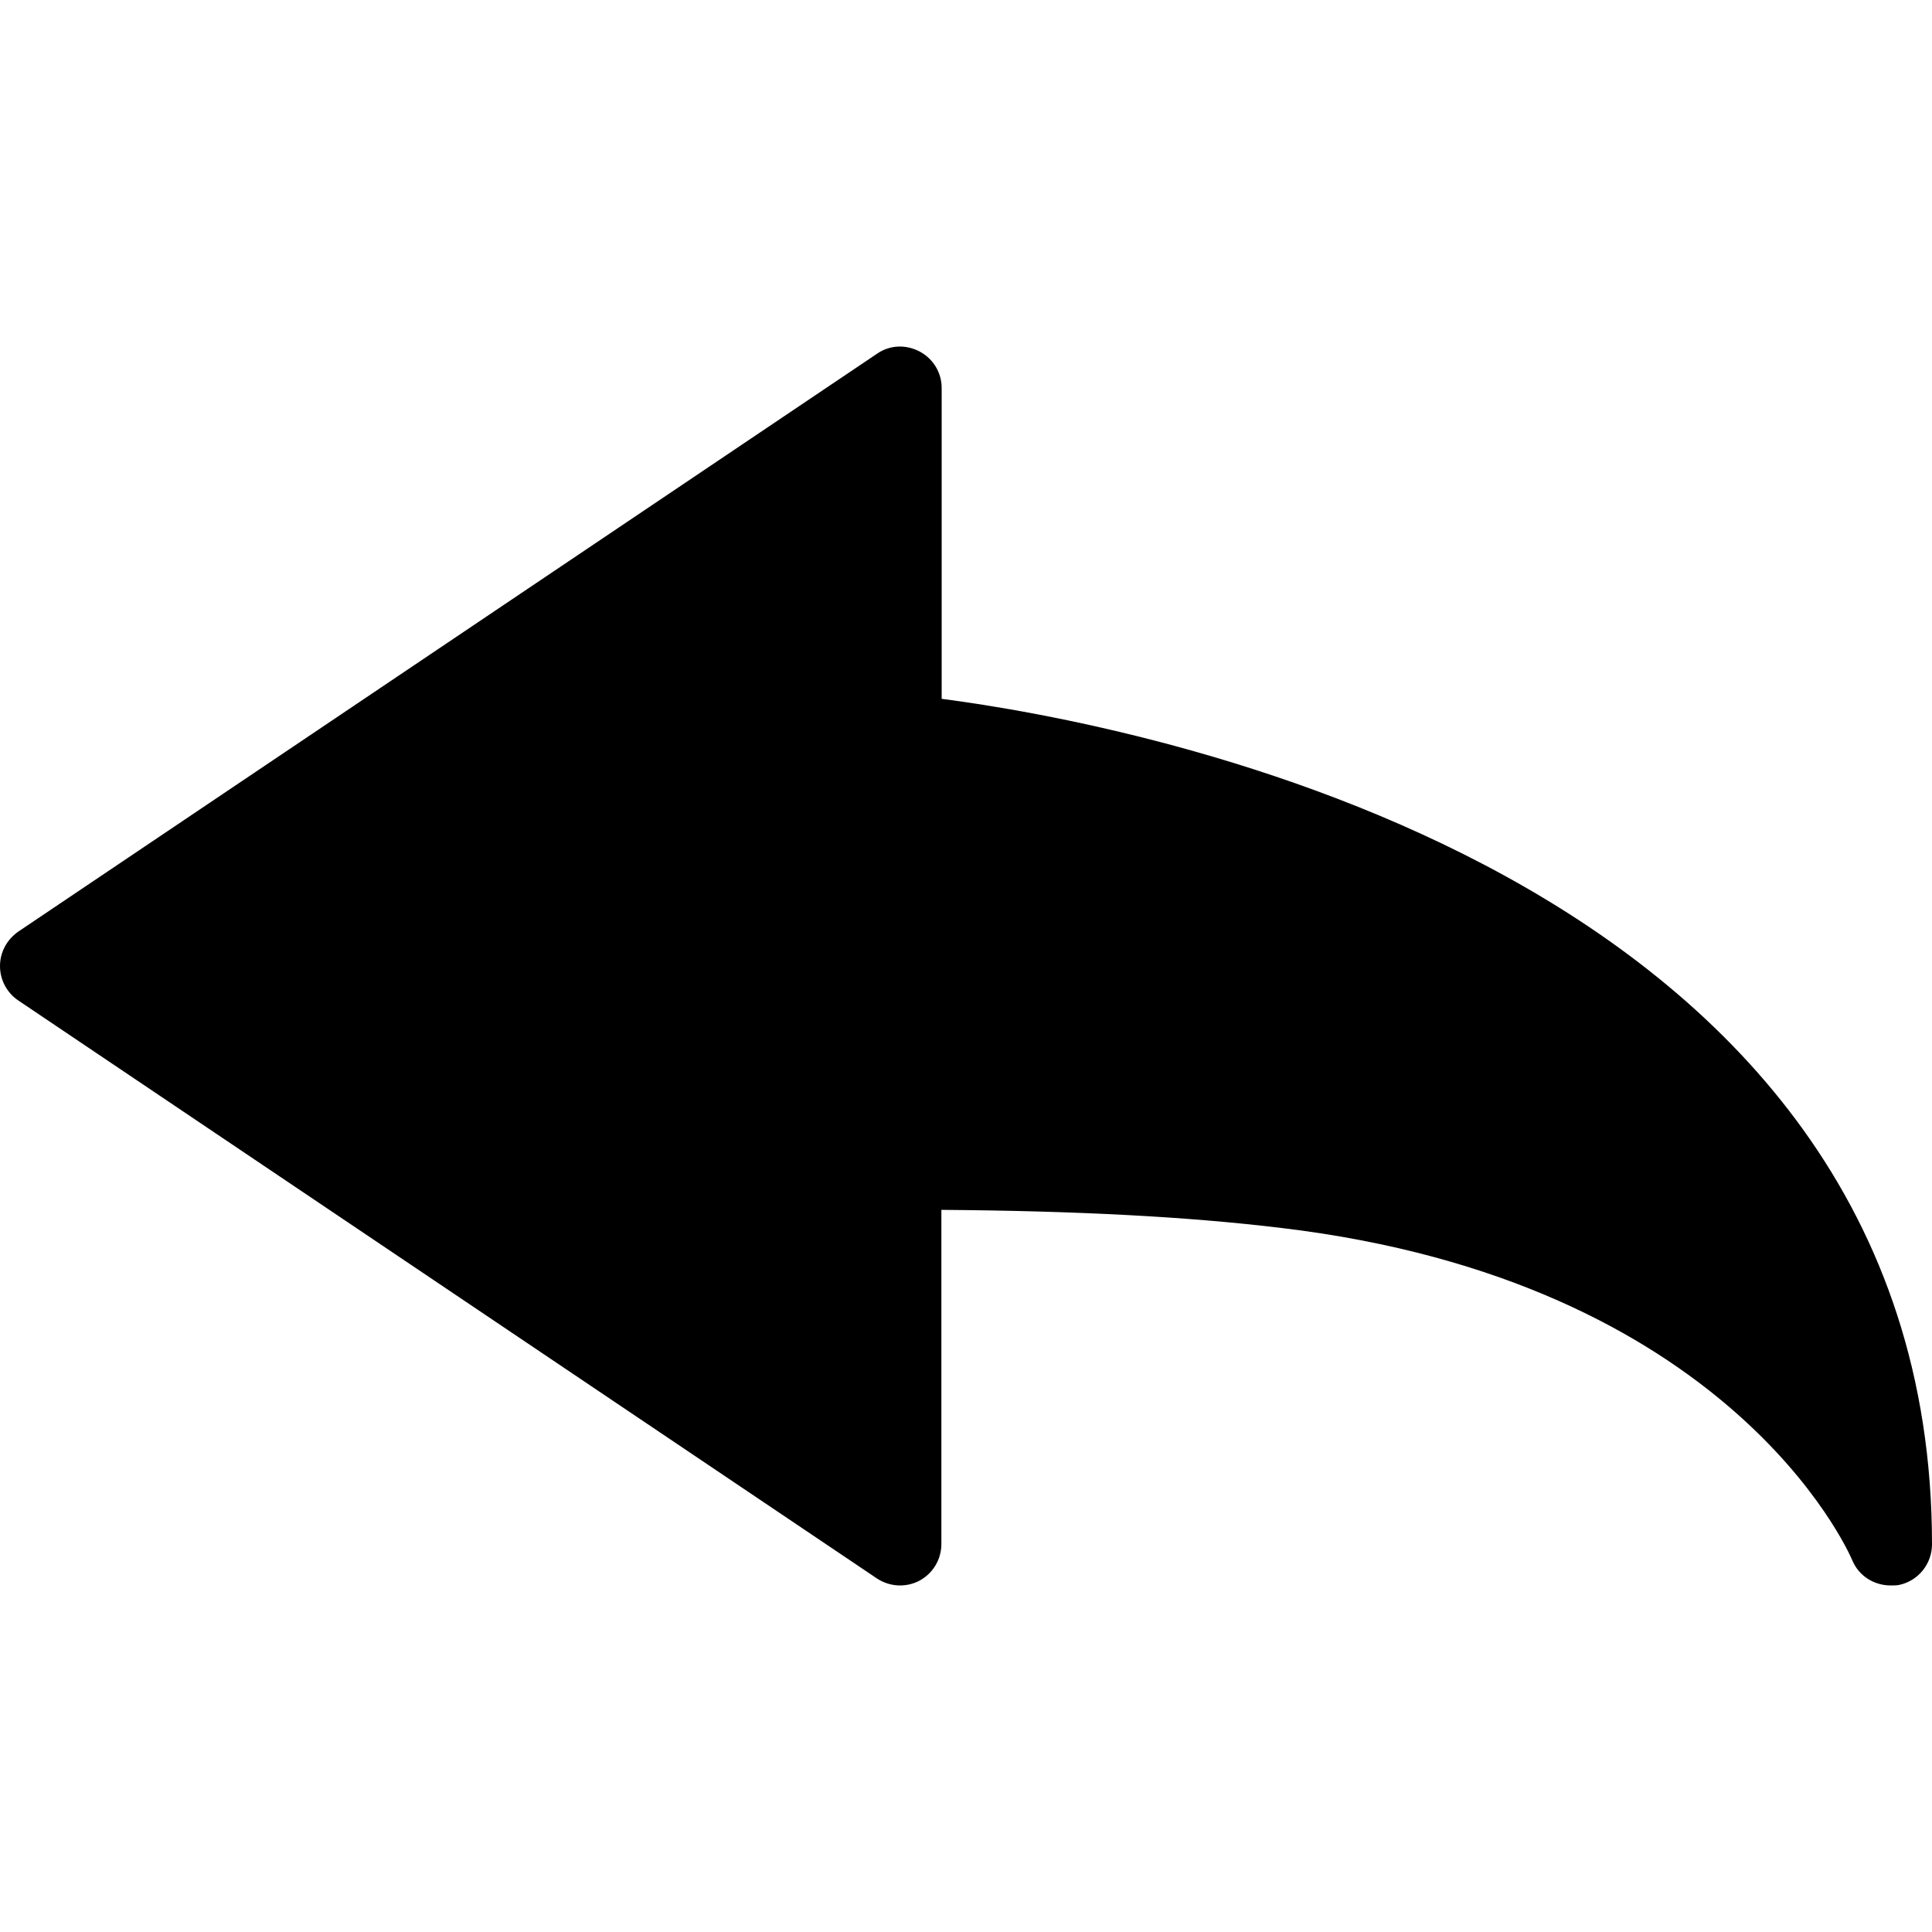
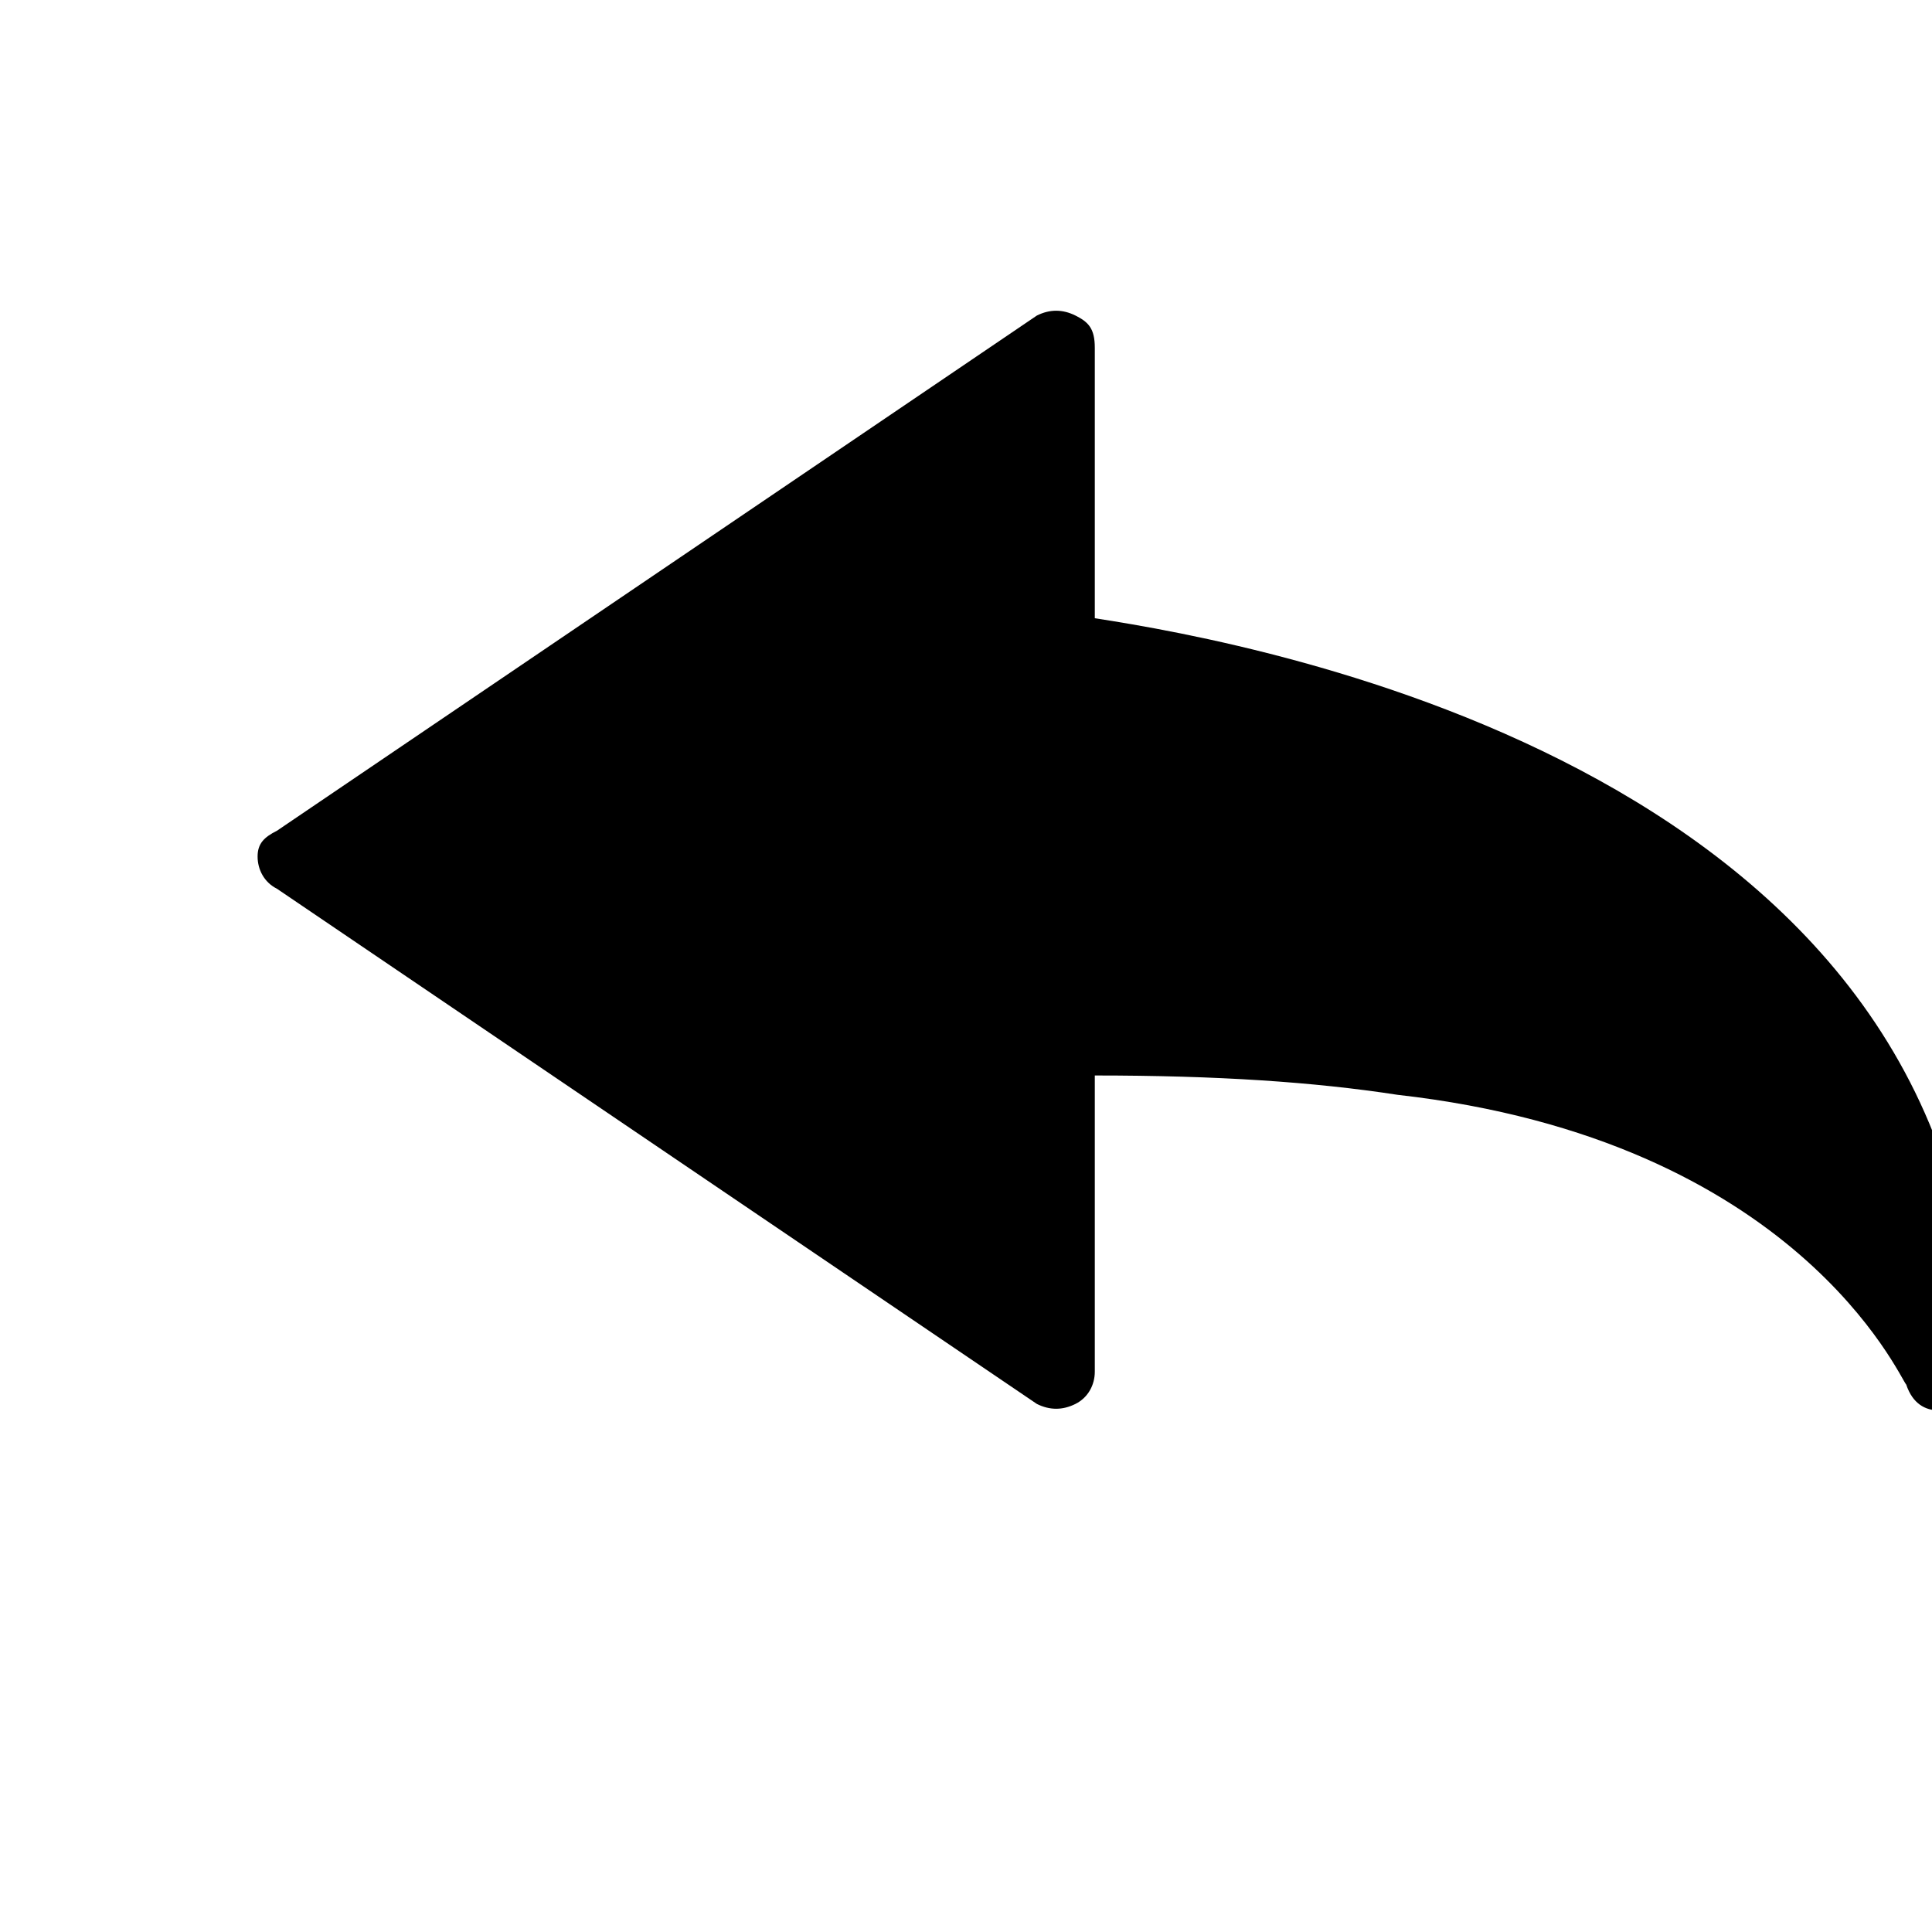
- <svg xmlns="http://www.w3.org/2000/svg" width="64" height="64" viewBox="0 0 26.676 26.676">
+ <svg xmlns="http://www.w3.org/2000/svg" width="64" height="64" viewBox="0 0 30 30">
  <g>
-     <path d="M26.105,21.891c-0.229,0-0.439-0.131-0.529-0.346l0,0c-0.066-0.156-1.716-3.857-7.885-4.59   c-1.285-0.156-2.824-0.236-4.693-0.25v4.613c0,0.213-0.115,0.406-0.304,0.508c-0.188,0.098-0.413,0.084-0.588-0.033L0.254,13.815   C0.094,13.708,0,13.528,0,13.339c0-0.191,0.094-0.365,0.254-0.477l11.857-7.979c0.175-0.121,0.398-0.129,0.588-0.029   c0.19,0.102,0.303,0.295,0.303,0.502v4.293c2.578,0.336,13.674,2.33,13.674,11.674c0,0.271-0.191,0.508-0.459,0.562   C26.18,21.891,26.141,21.891,26.105,21.891z" />
+     <path d="M30.1 21.9C29.9 21.9 29.7 21.8 29.6 21.5L29.6 21.5C29.5 21.4 27.9 17.7 21.7 17C20.4 16.8 18.9 16.7 17 16.7V21.3C17 21.5 16.9 21.7 16.7 21.8C16.5 21.9 16.3 21.9 16.1 21.8L4.3 13.8C4.1 13.7 4 13.5 4 13.3C4 13.1 4.1 13 4.3 12.9L16.1 4.9C16.3 4.8 16.5 4.8 16.7 4.9C16.9 5 17 5.1 17 5.4V9.6C19.6 10 30.7 12 30.7 21.3C30.7 21.6 30.5 21.8 30.2 21.9C30.2 21.9 30.1 21.9 30.1 21.9Z" />
  </g>
</svg>
